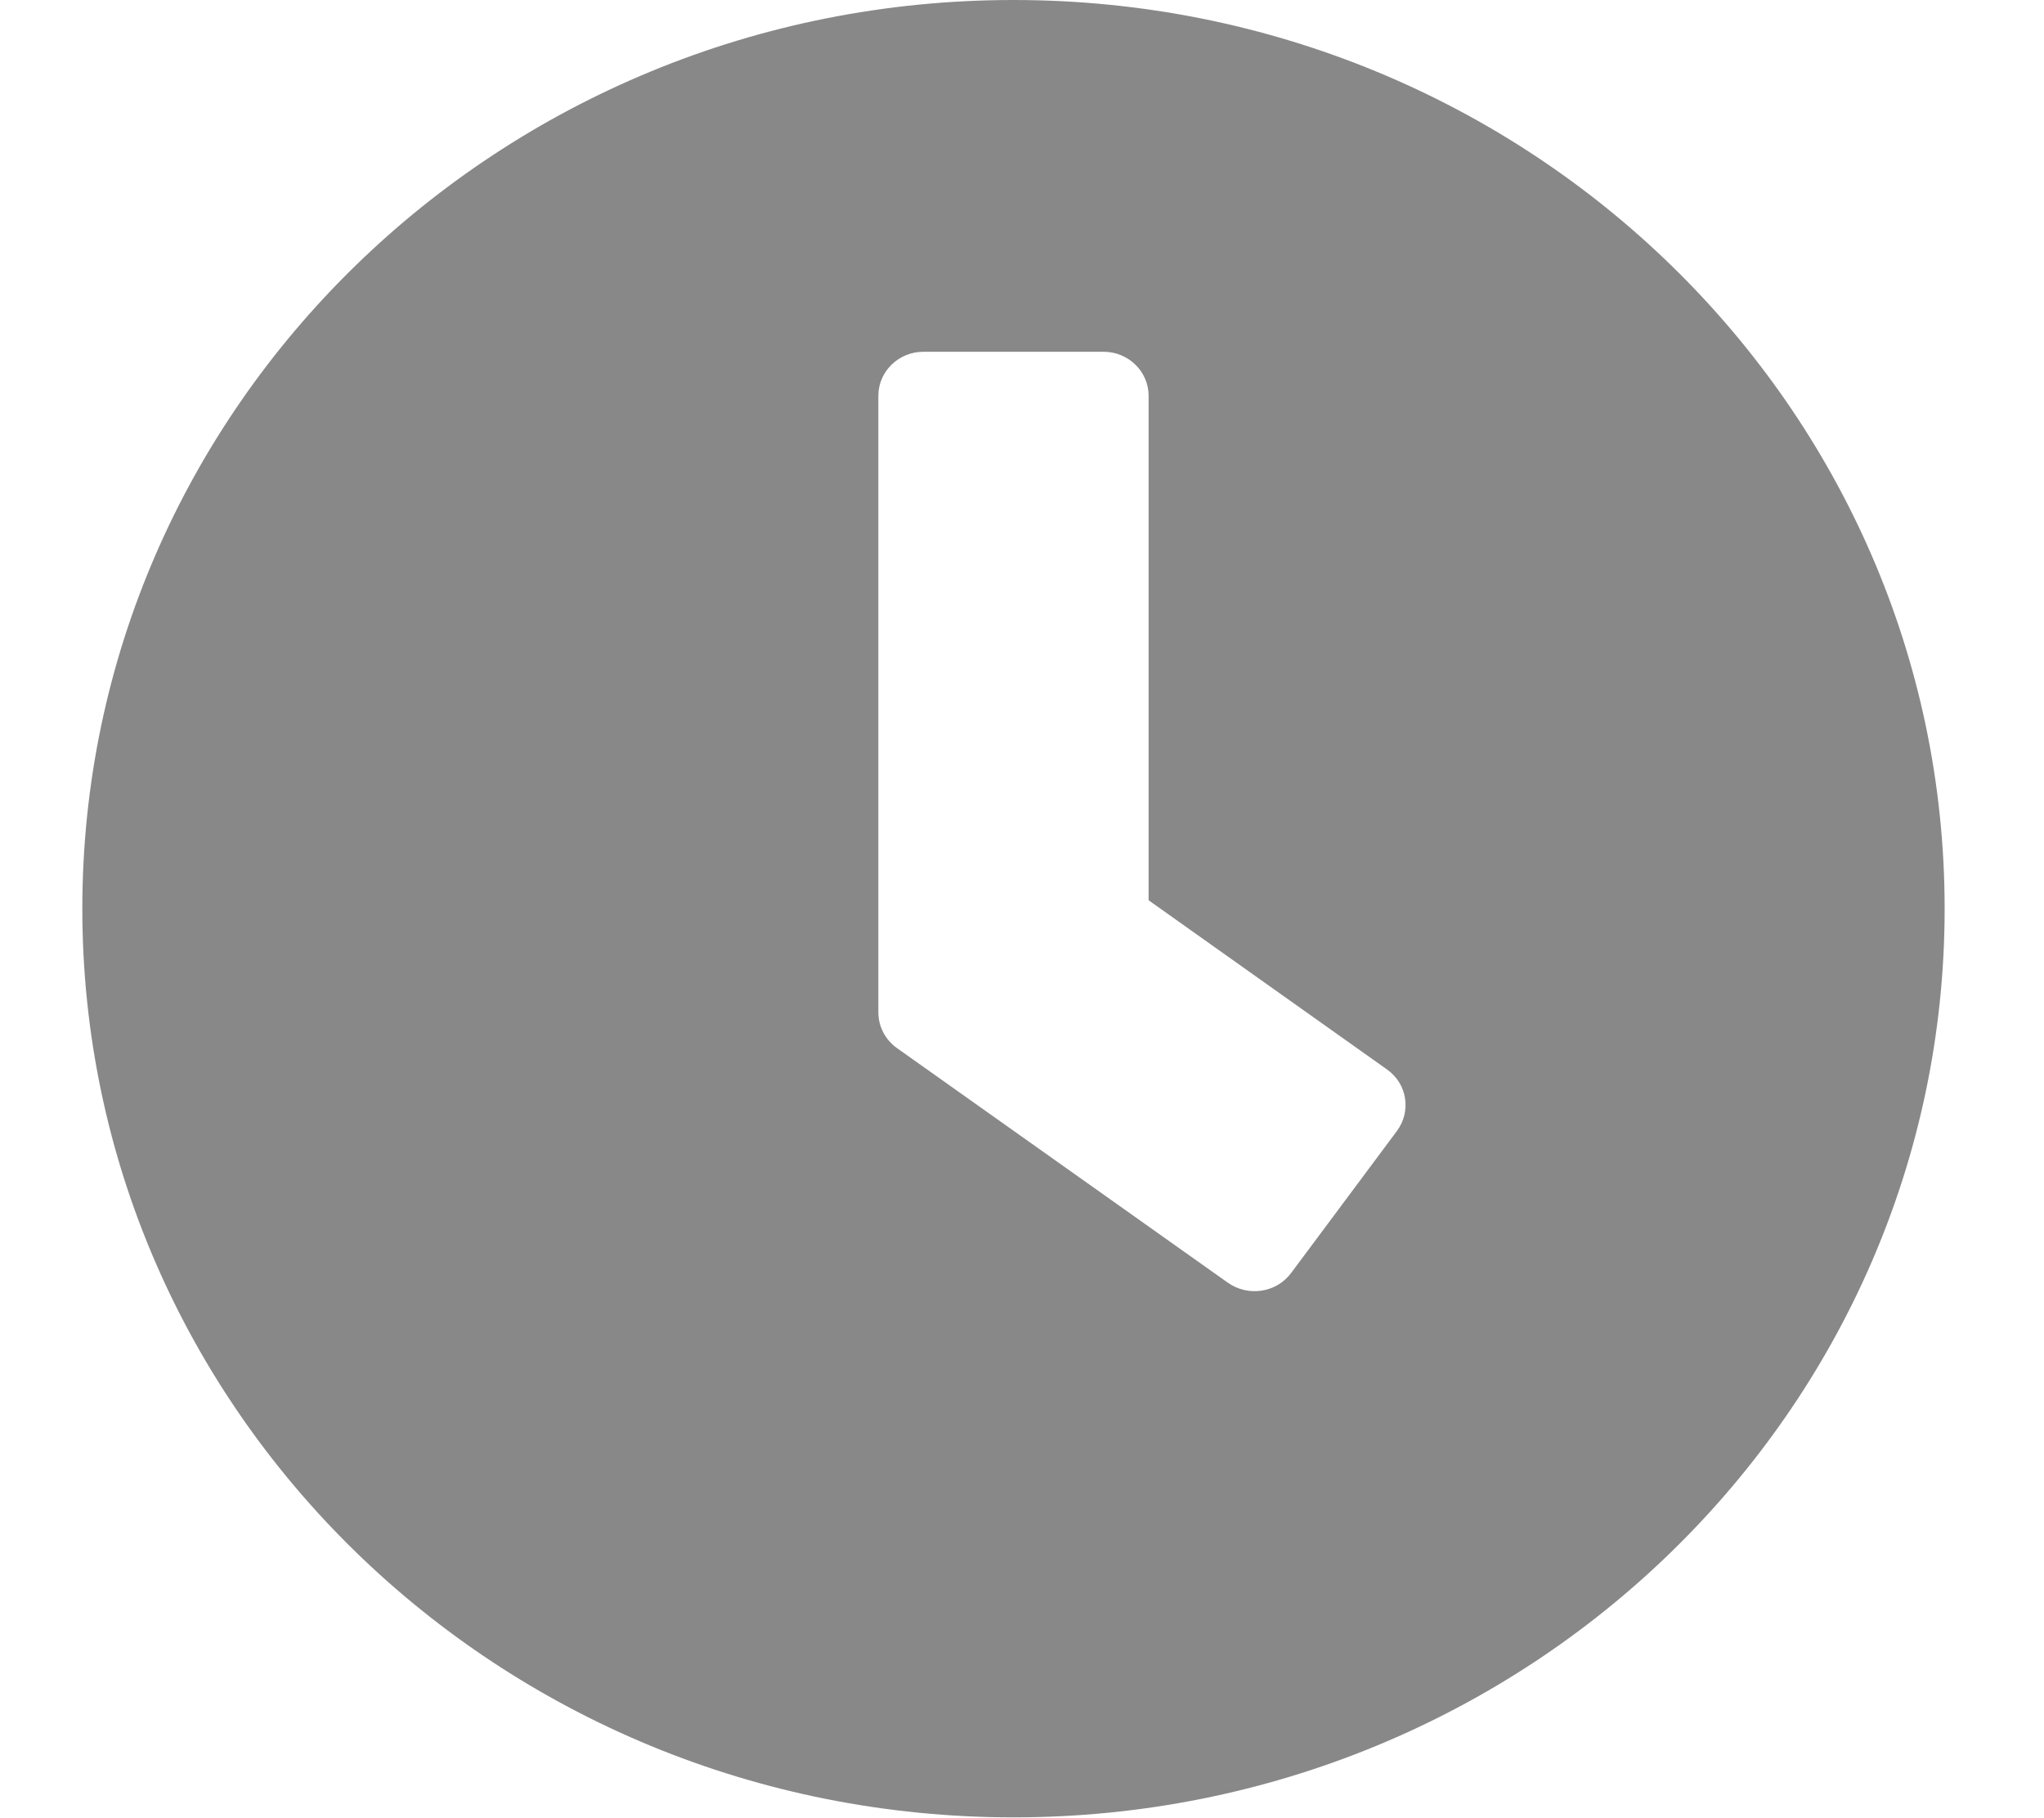
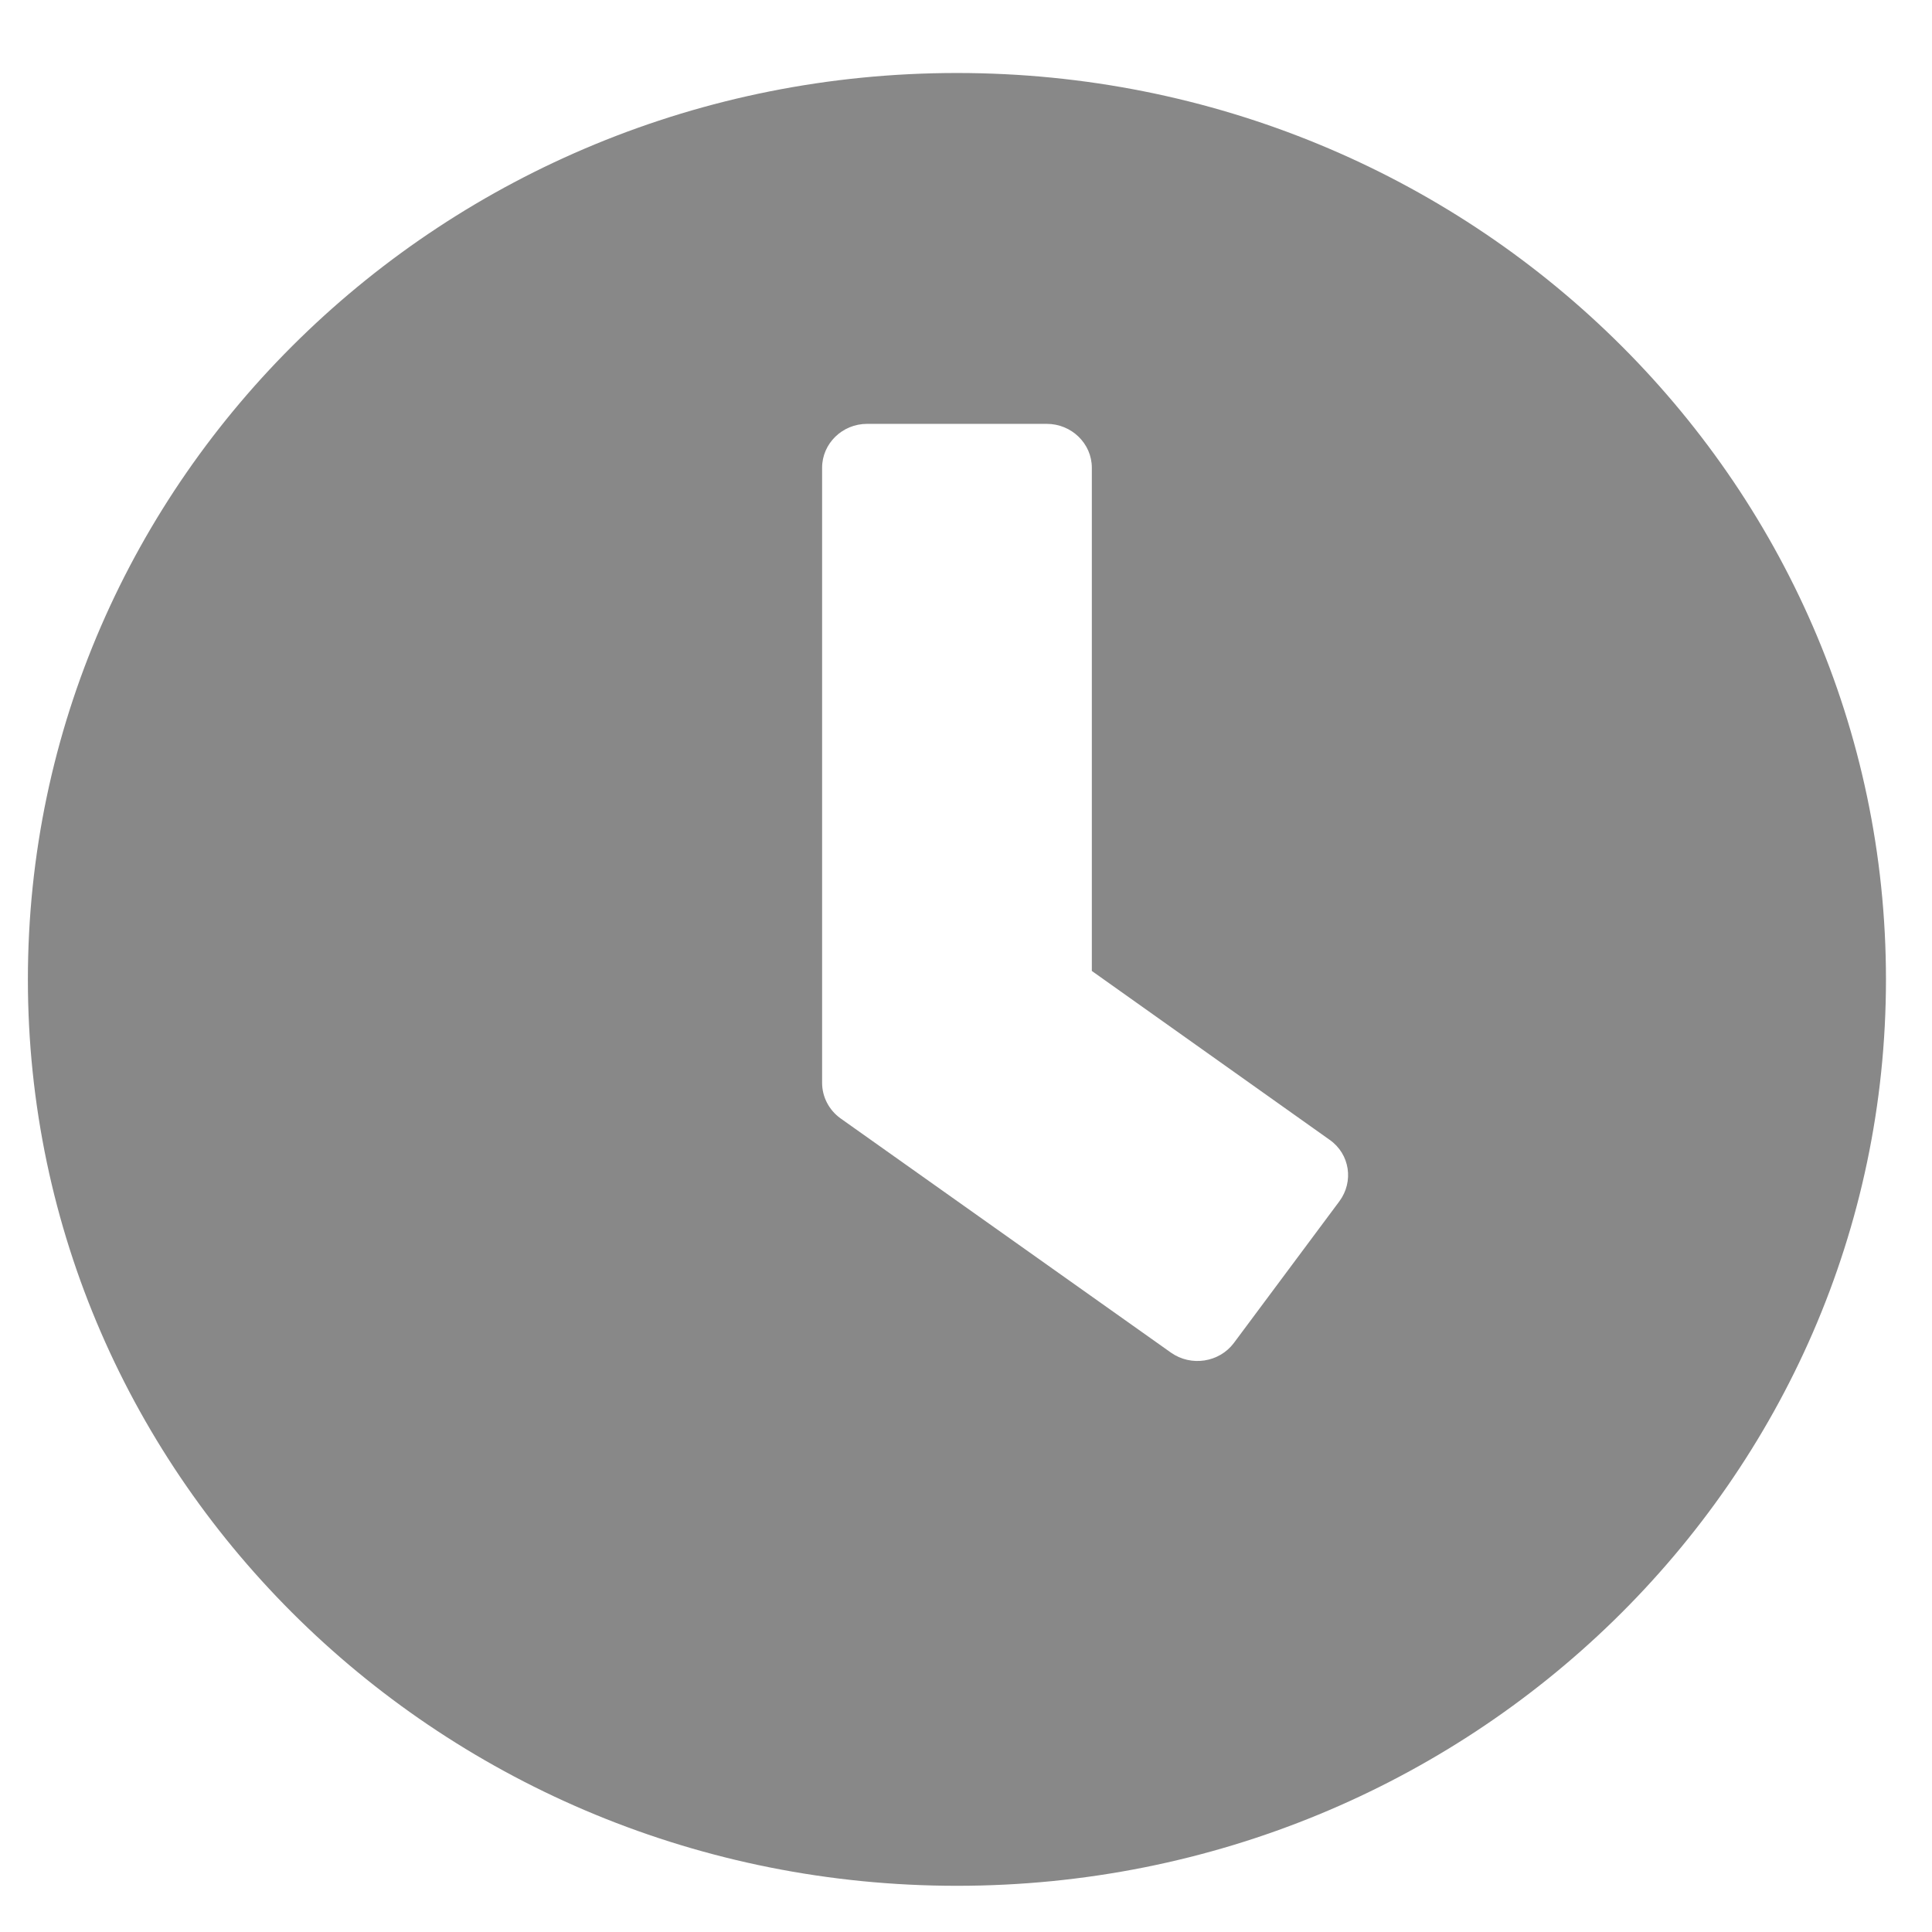
- <svg xmlns="http://www.w3.org/2000/svg" width="18" height="16" viewBox="0 0 18 16" fill="none">
-   <path d="M8.925 0C4.395 0 0.725 3.581 0.725 8C0.725 12.419 4.395 16 8.925 16C13.455 16 17.125 12.419 17.125 8C17.125 3.581 13.455 0 8.925 0ZM10.813 11.293L7.897 9.226C7.794 9.152 7.735 9.035 7.735 8.913V3.484C7.735 3.271 7.913 3.097 8.131 3.097H9.719C9.937 3.097 10.115 3.271 10.115 3.484V7.926L12.215 9.416C12.393 9.542 12.43 9.784 12.301 9.958L11.368 11.21C11.239 11.381 10.992 11.419 10.813 11.293Z" fill="#888888" />
+ <svg xmlns="http://www.w3.org/2000/svg" width="23" height="23" viewBox="0 0 23 23" fill="none">
+   <path d="M11.392 0.869C5.282 0.869 0.332 5.699 0.332 11.66C0.332 17.62 5.282 22.45 11.392 22.45C17.502 22.45 22.452 17.62 22.452 11.66C22.452 5.699 17.502 0.869 11.392 0.869ZM13.939 16.102L10.005 13.313C9.867 13.213 9.787 13.056 9.787 12.891V5.568C9.787 5.281 10.027 5.046 10.322 5.046H12.462C12.757 5.046 12.998 5.281 12.998 5.568V11.559L15.83 13.57C16.07 13.739 16.119 14.066 15.945 14.301L14.688 15.989C14.514 16.22 14.179 16.272 13.939 16.102Z" fill="#888888" />
</svg>
